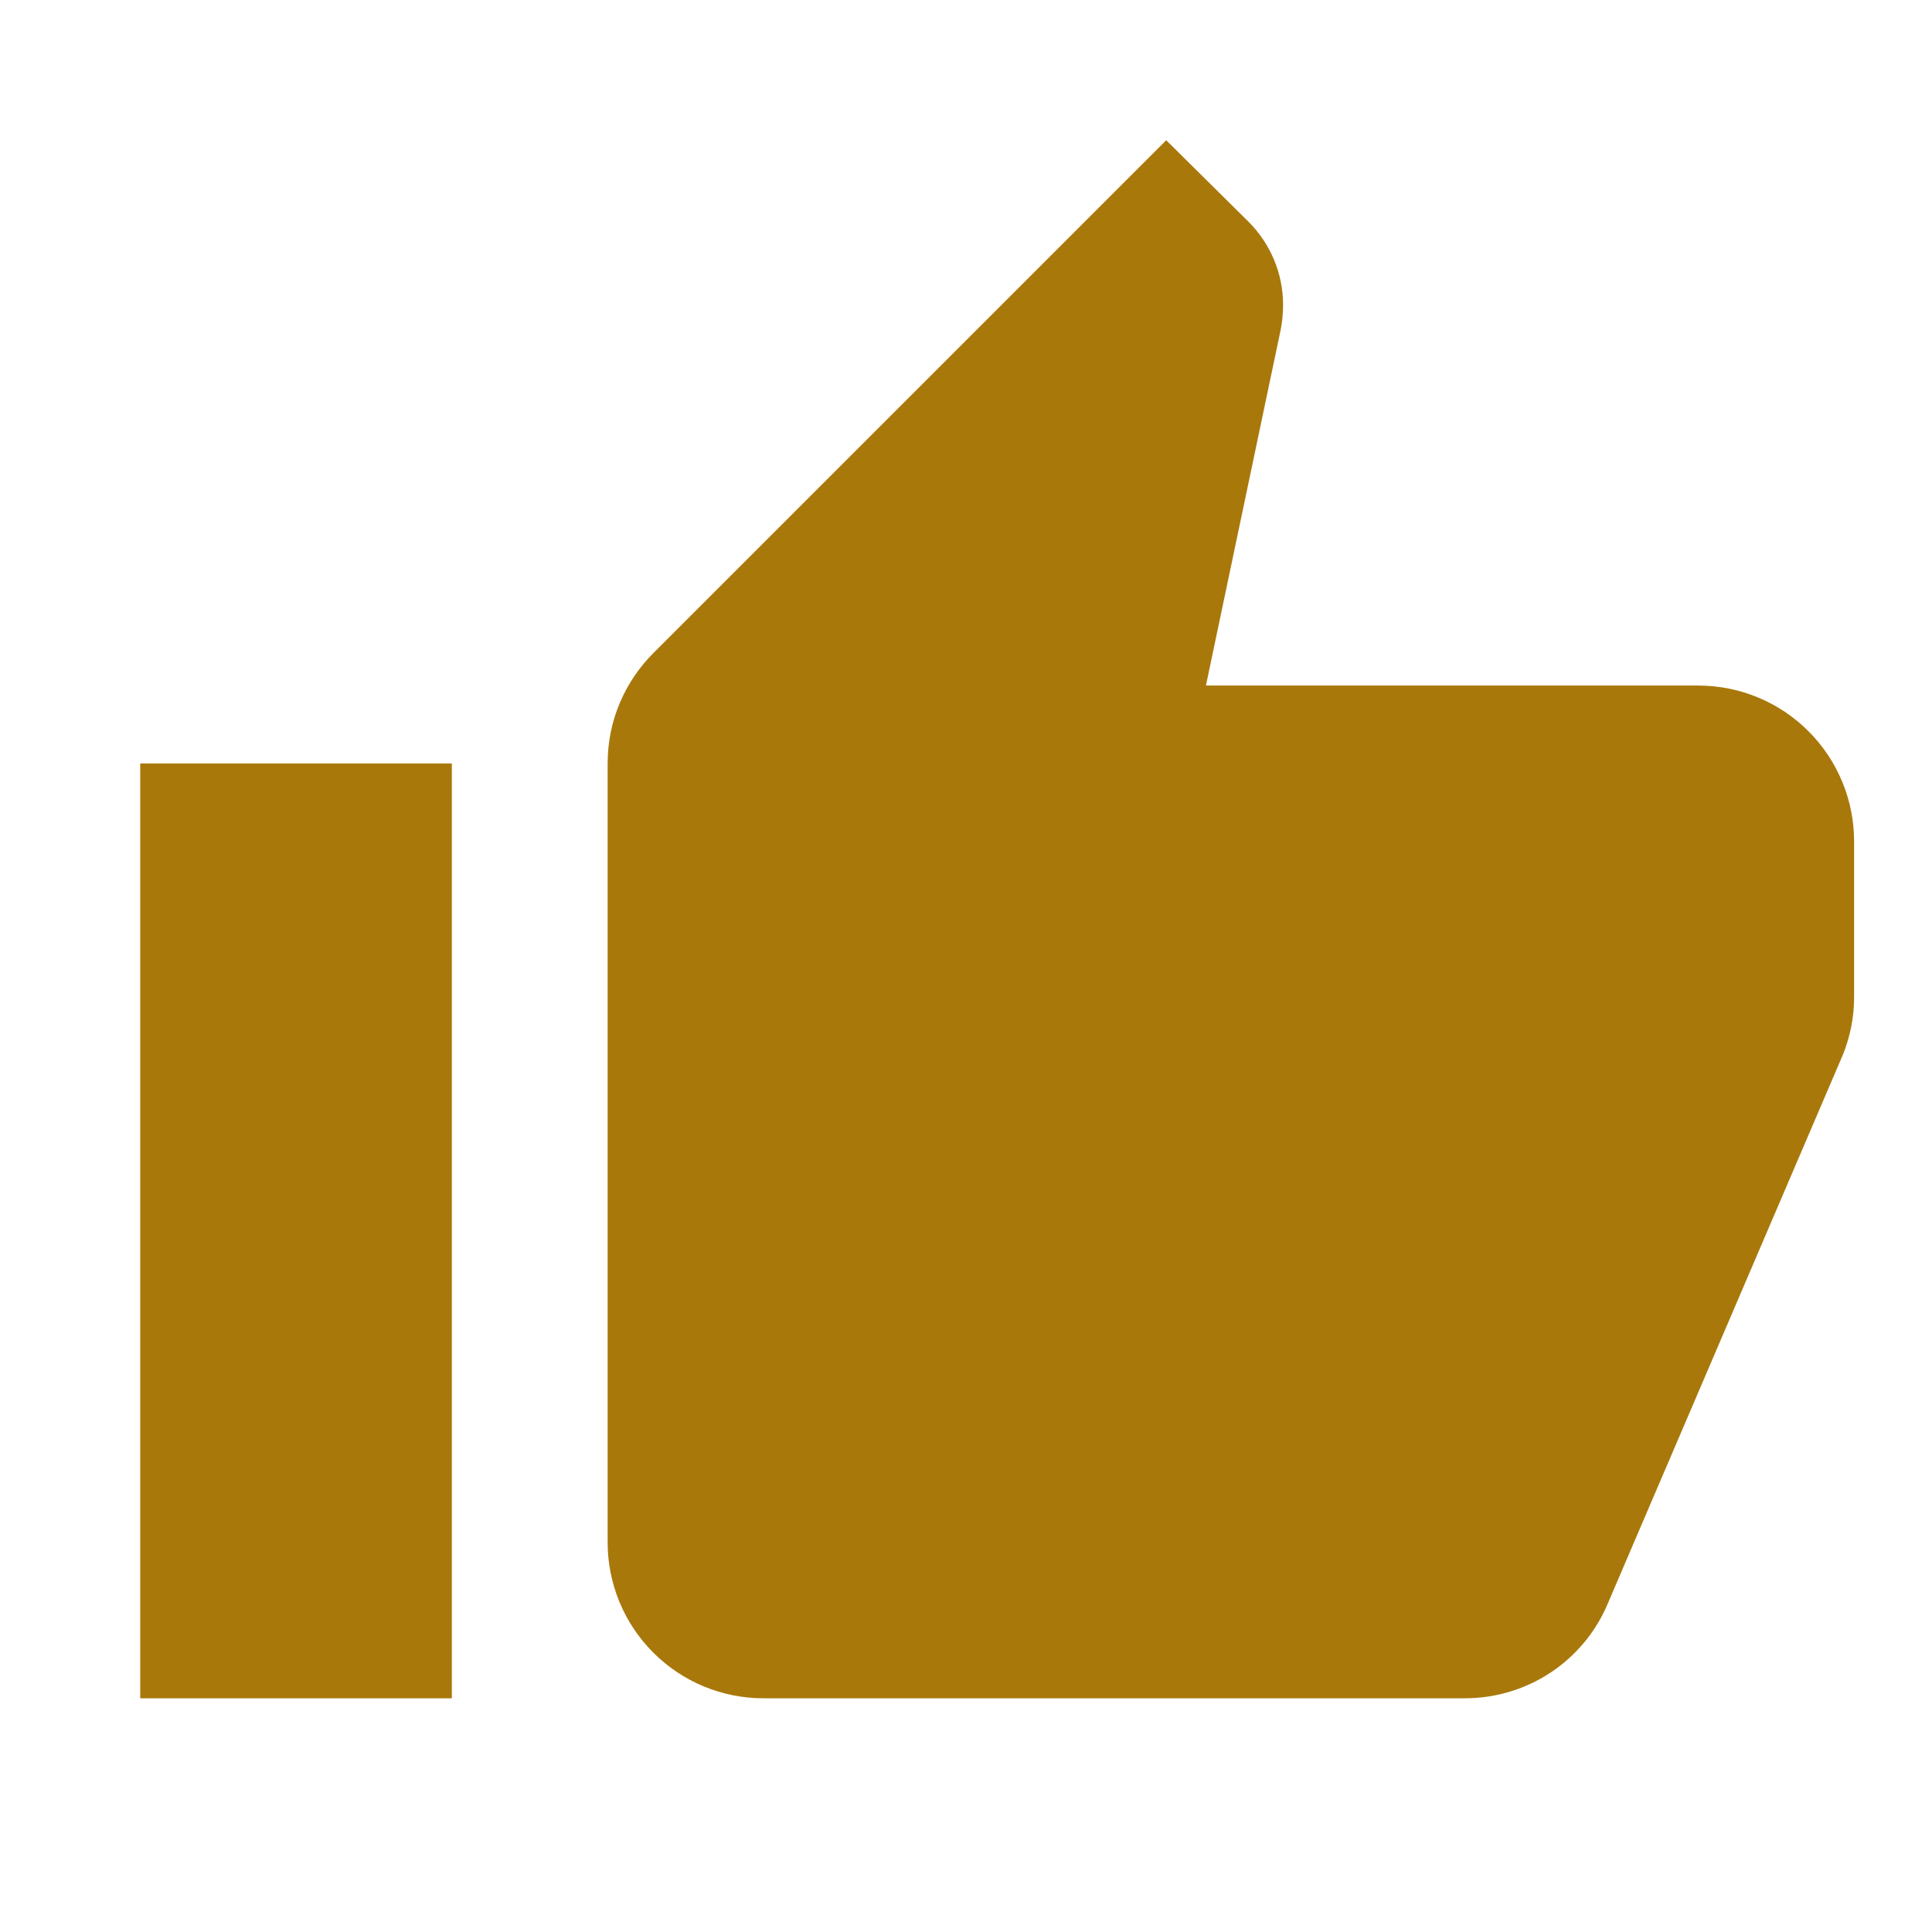
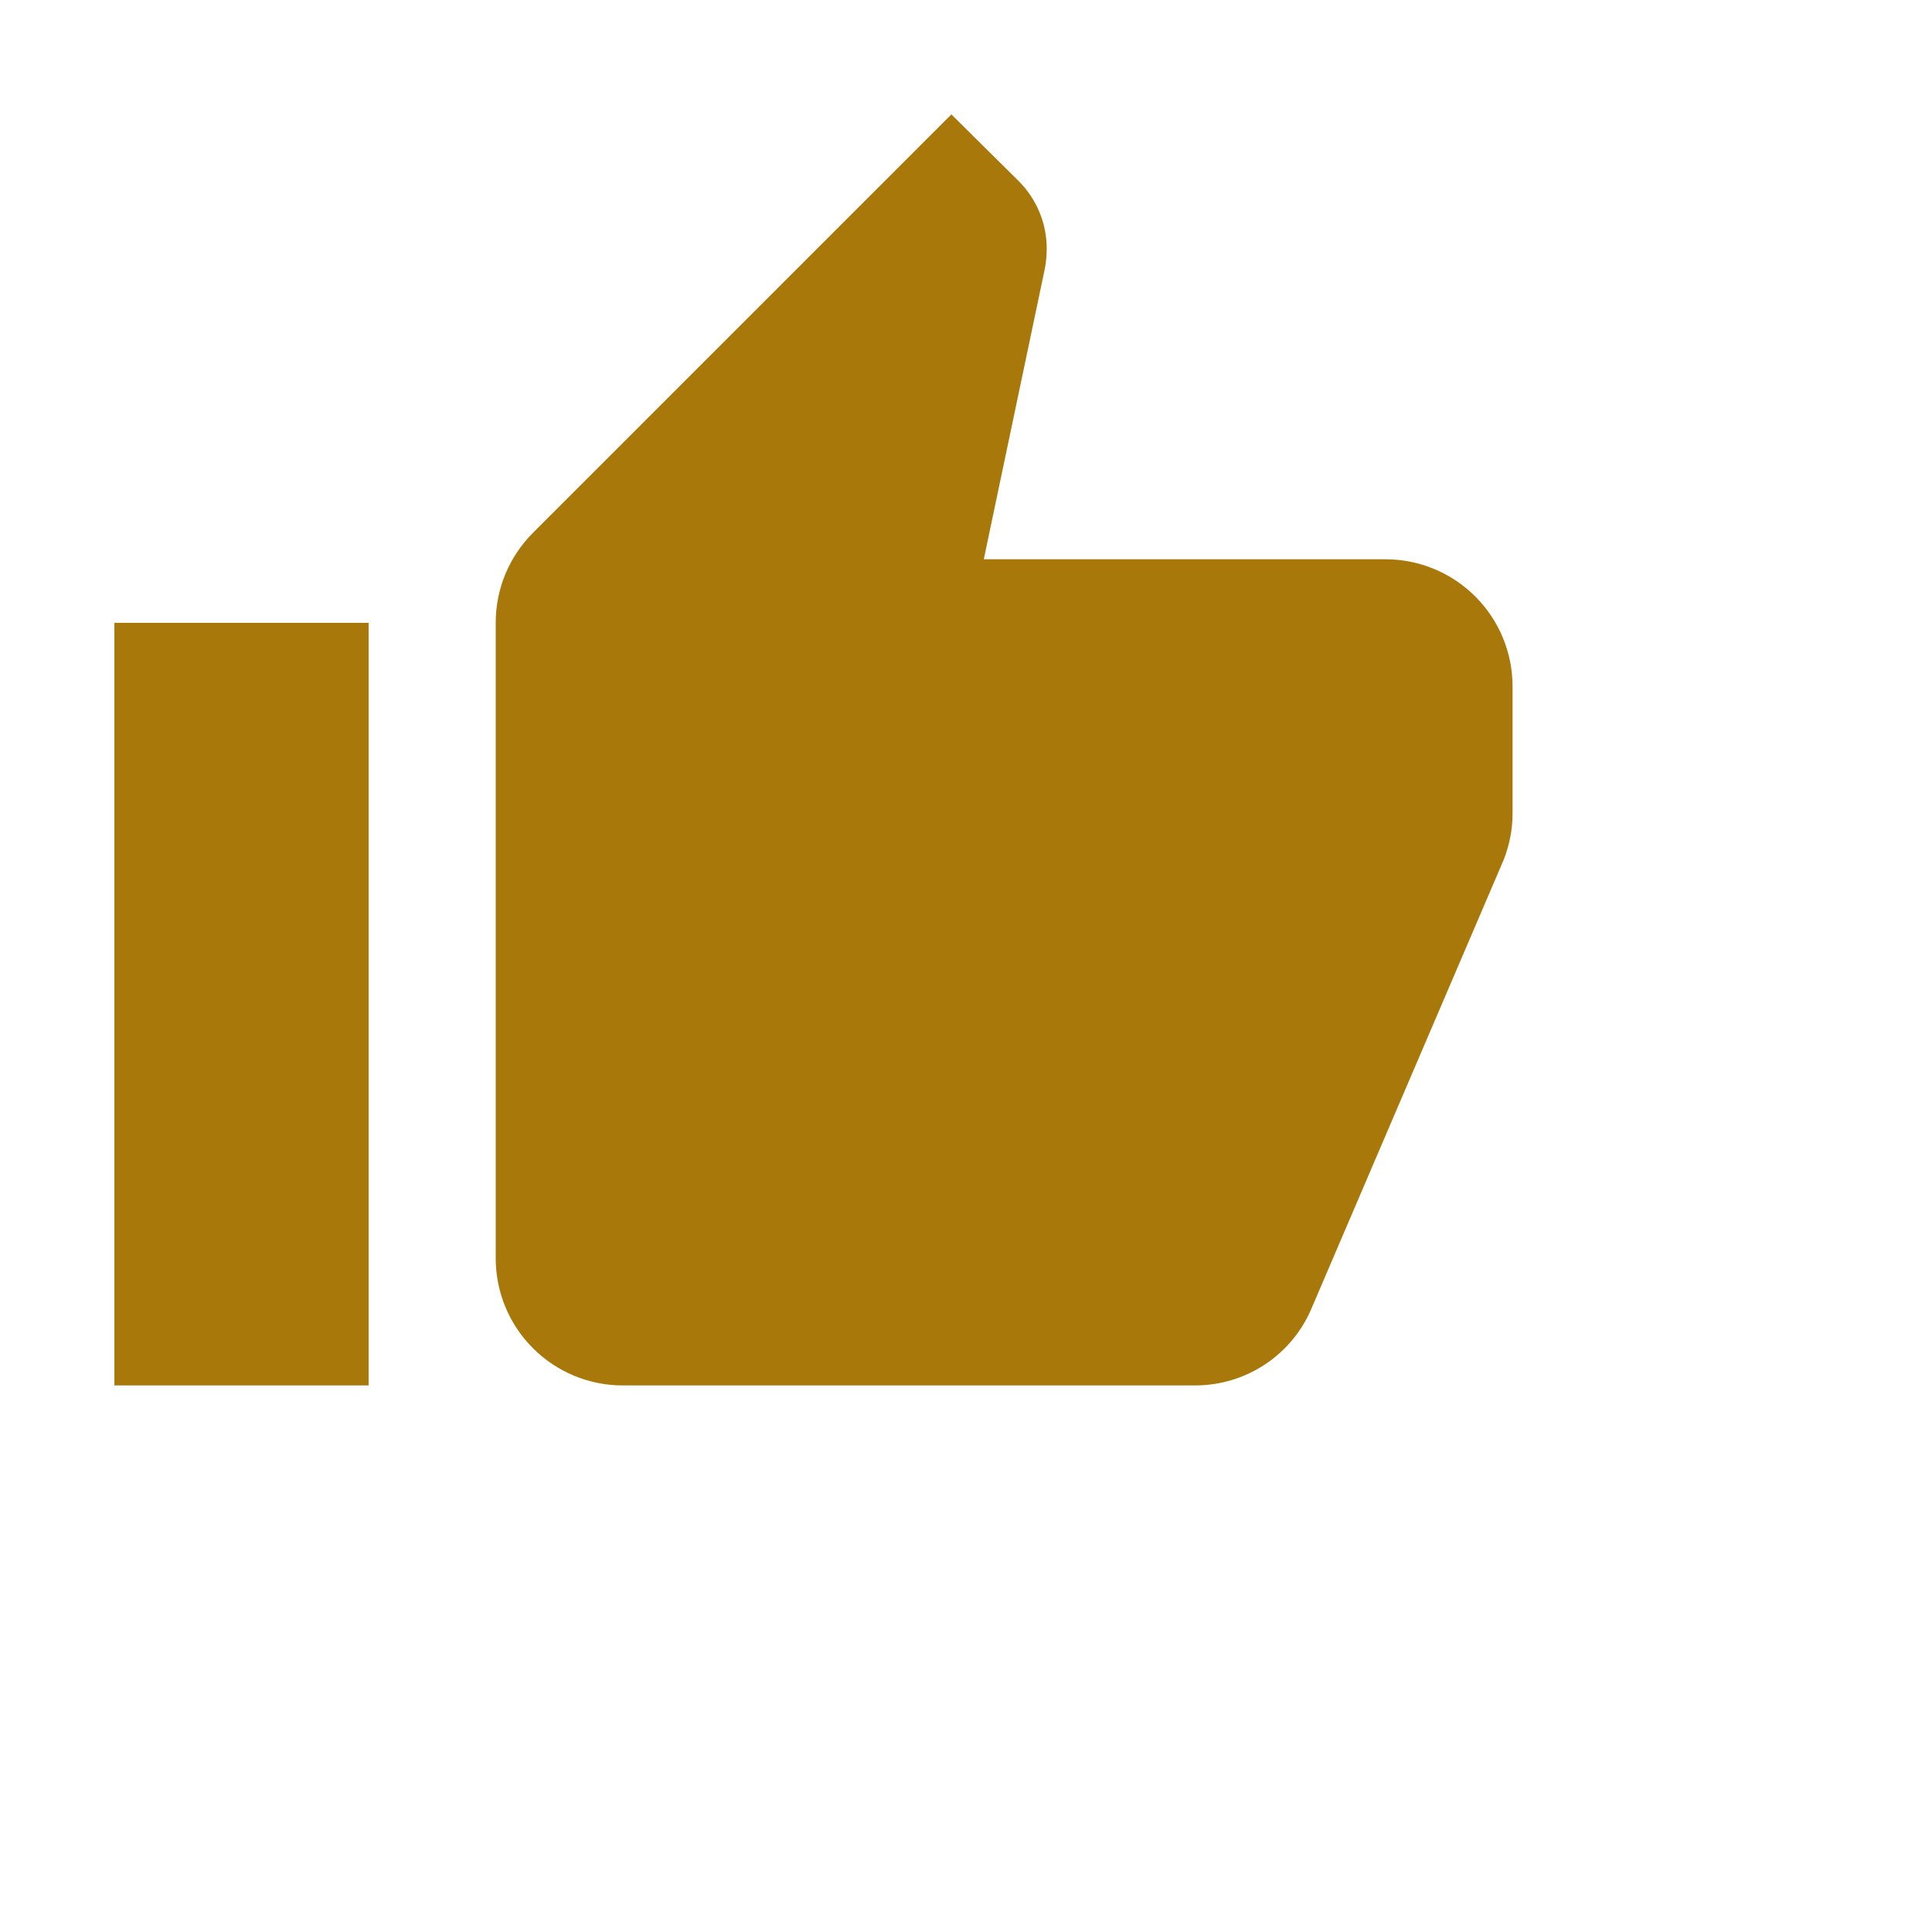
- <svg xmlns="http://www.w3.org/2000/svg" width="62" height="62" viewBox="0 0 62 62" fill="none">
+ <svg xmlns="http://www.w3.org/2000/svg" width="76" height="76" viewBox="0 0 76 76" fill="none">
  <path d="M59.5 27C59.5 25.674 58.973 24.402 58.035 23.465C57.098 22.527 55.826 22 54.5 22H38.7L41.1 10.575C41.15 10.325 41.175 10.05 41.175 9.775C41.175 8.75 40.75 7.8 40.075 7.125L37.425 4.5L20.975 20.95C20.05 21.875 19.5 23.125 19.5 24.5V49.5C19.5 50.826 20.027 52.098 20.965 53.035C21.902 53.973 23.174 54.5 24.5 54.5H47C49.075 54.5 50.85 53.25 51.6 51.45L59.15 33.825C59.375 33.25 59.5 32.65 59.5 32V27ZM4.5 54.5H14.5V24.5H4.5V54.5Z" fill="#A9780B" />
</svg>
